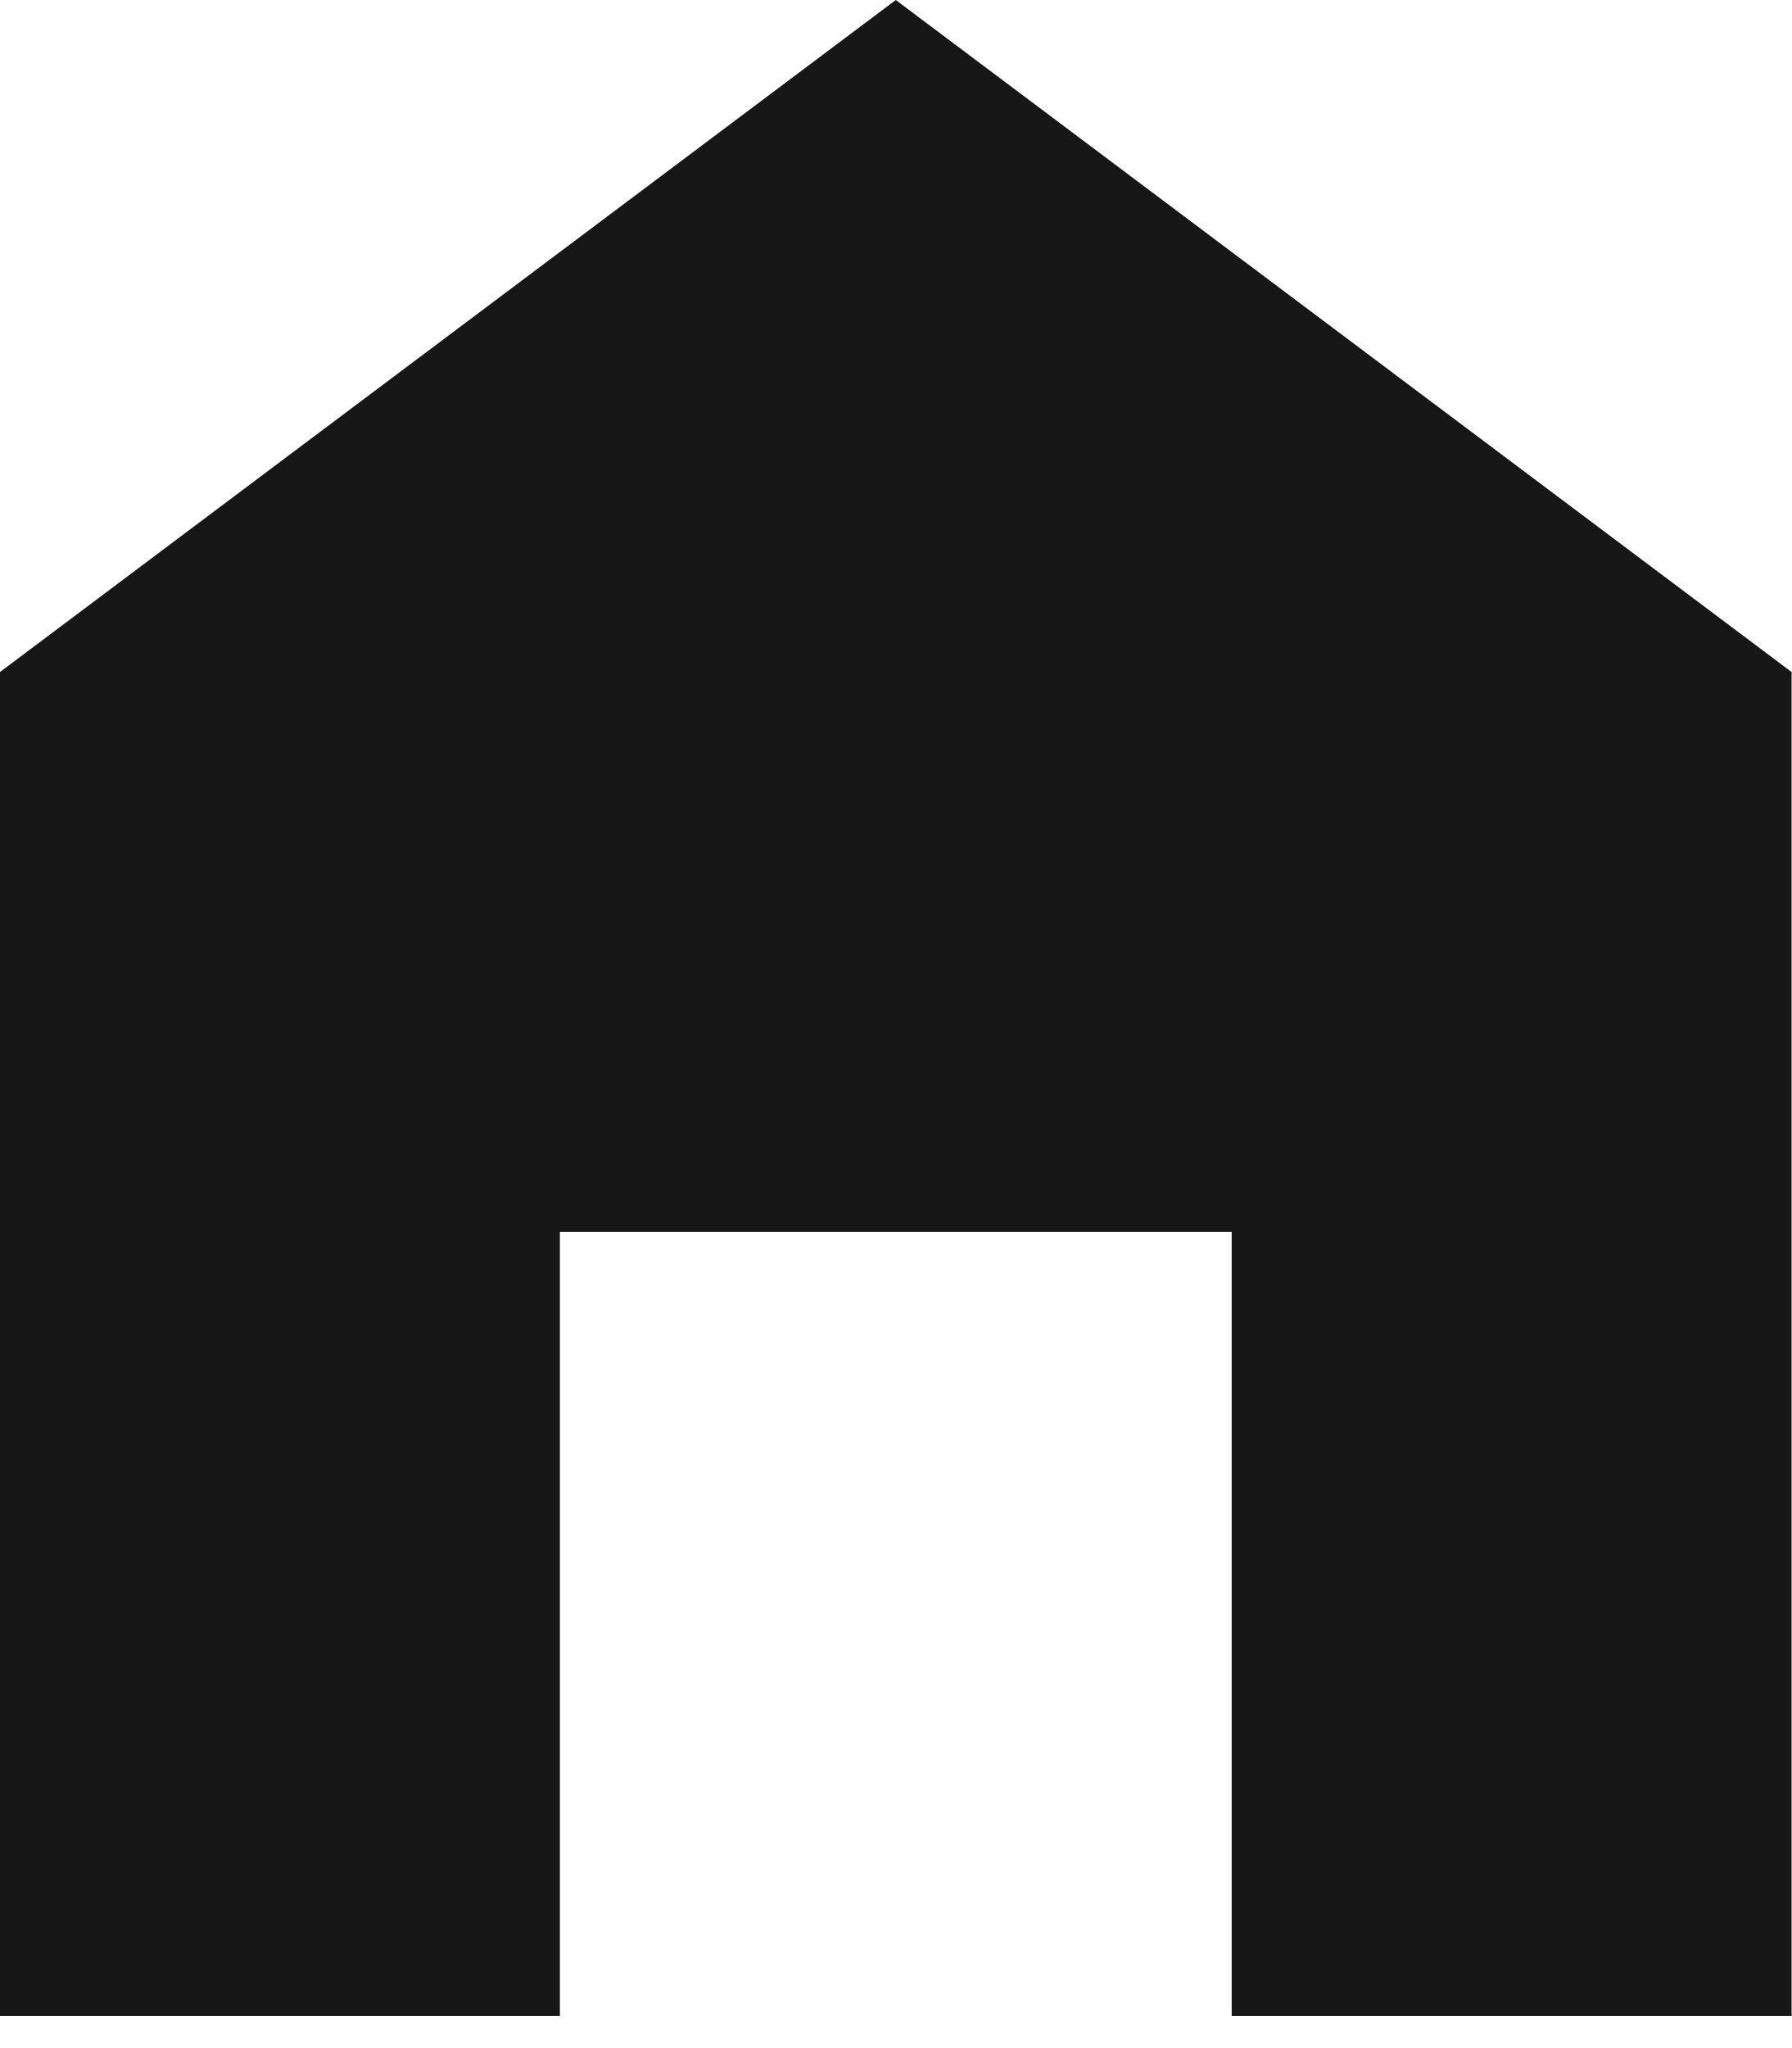
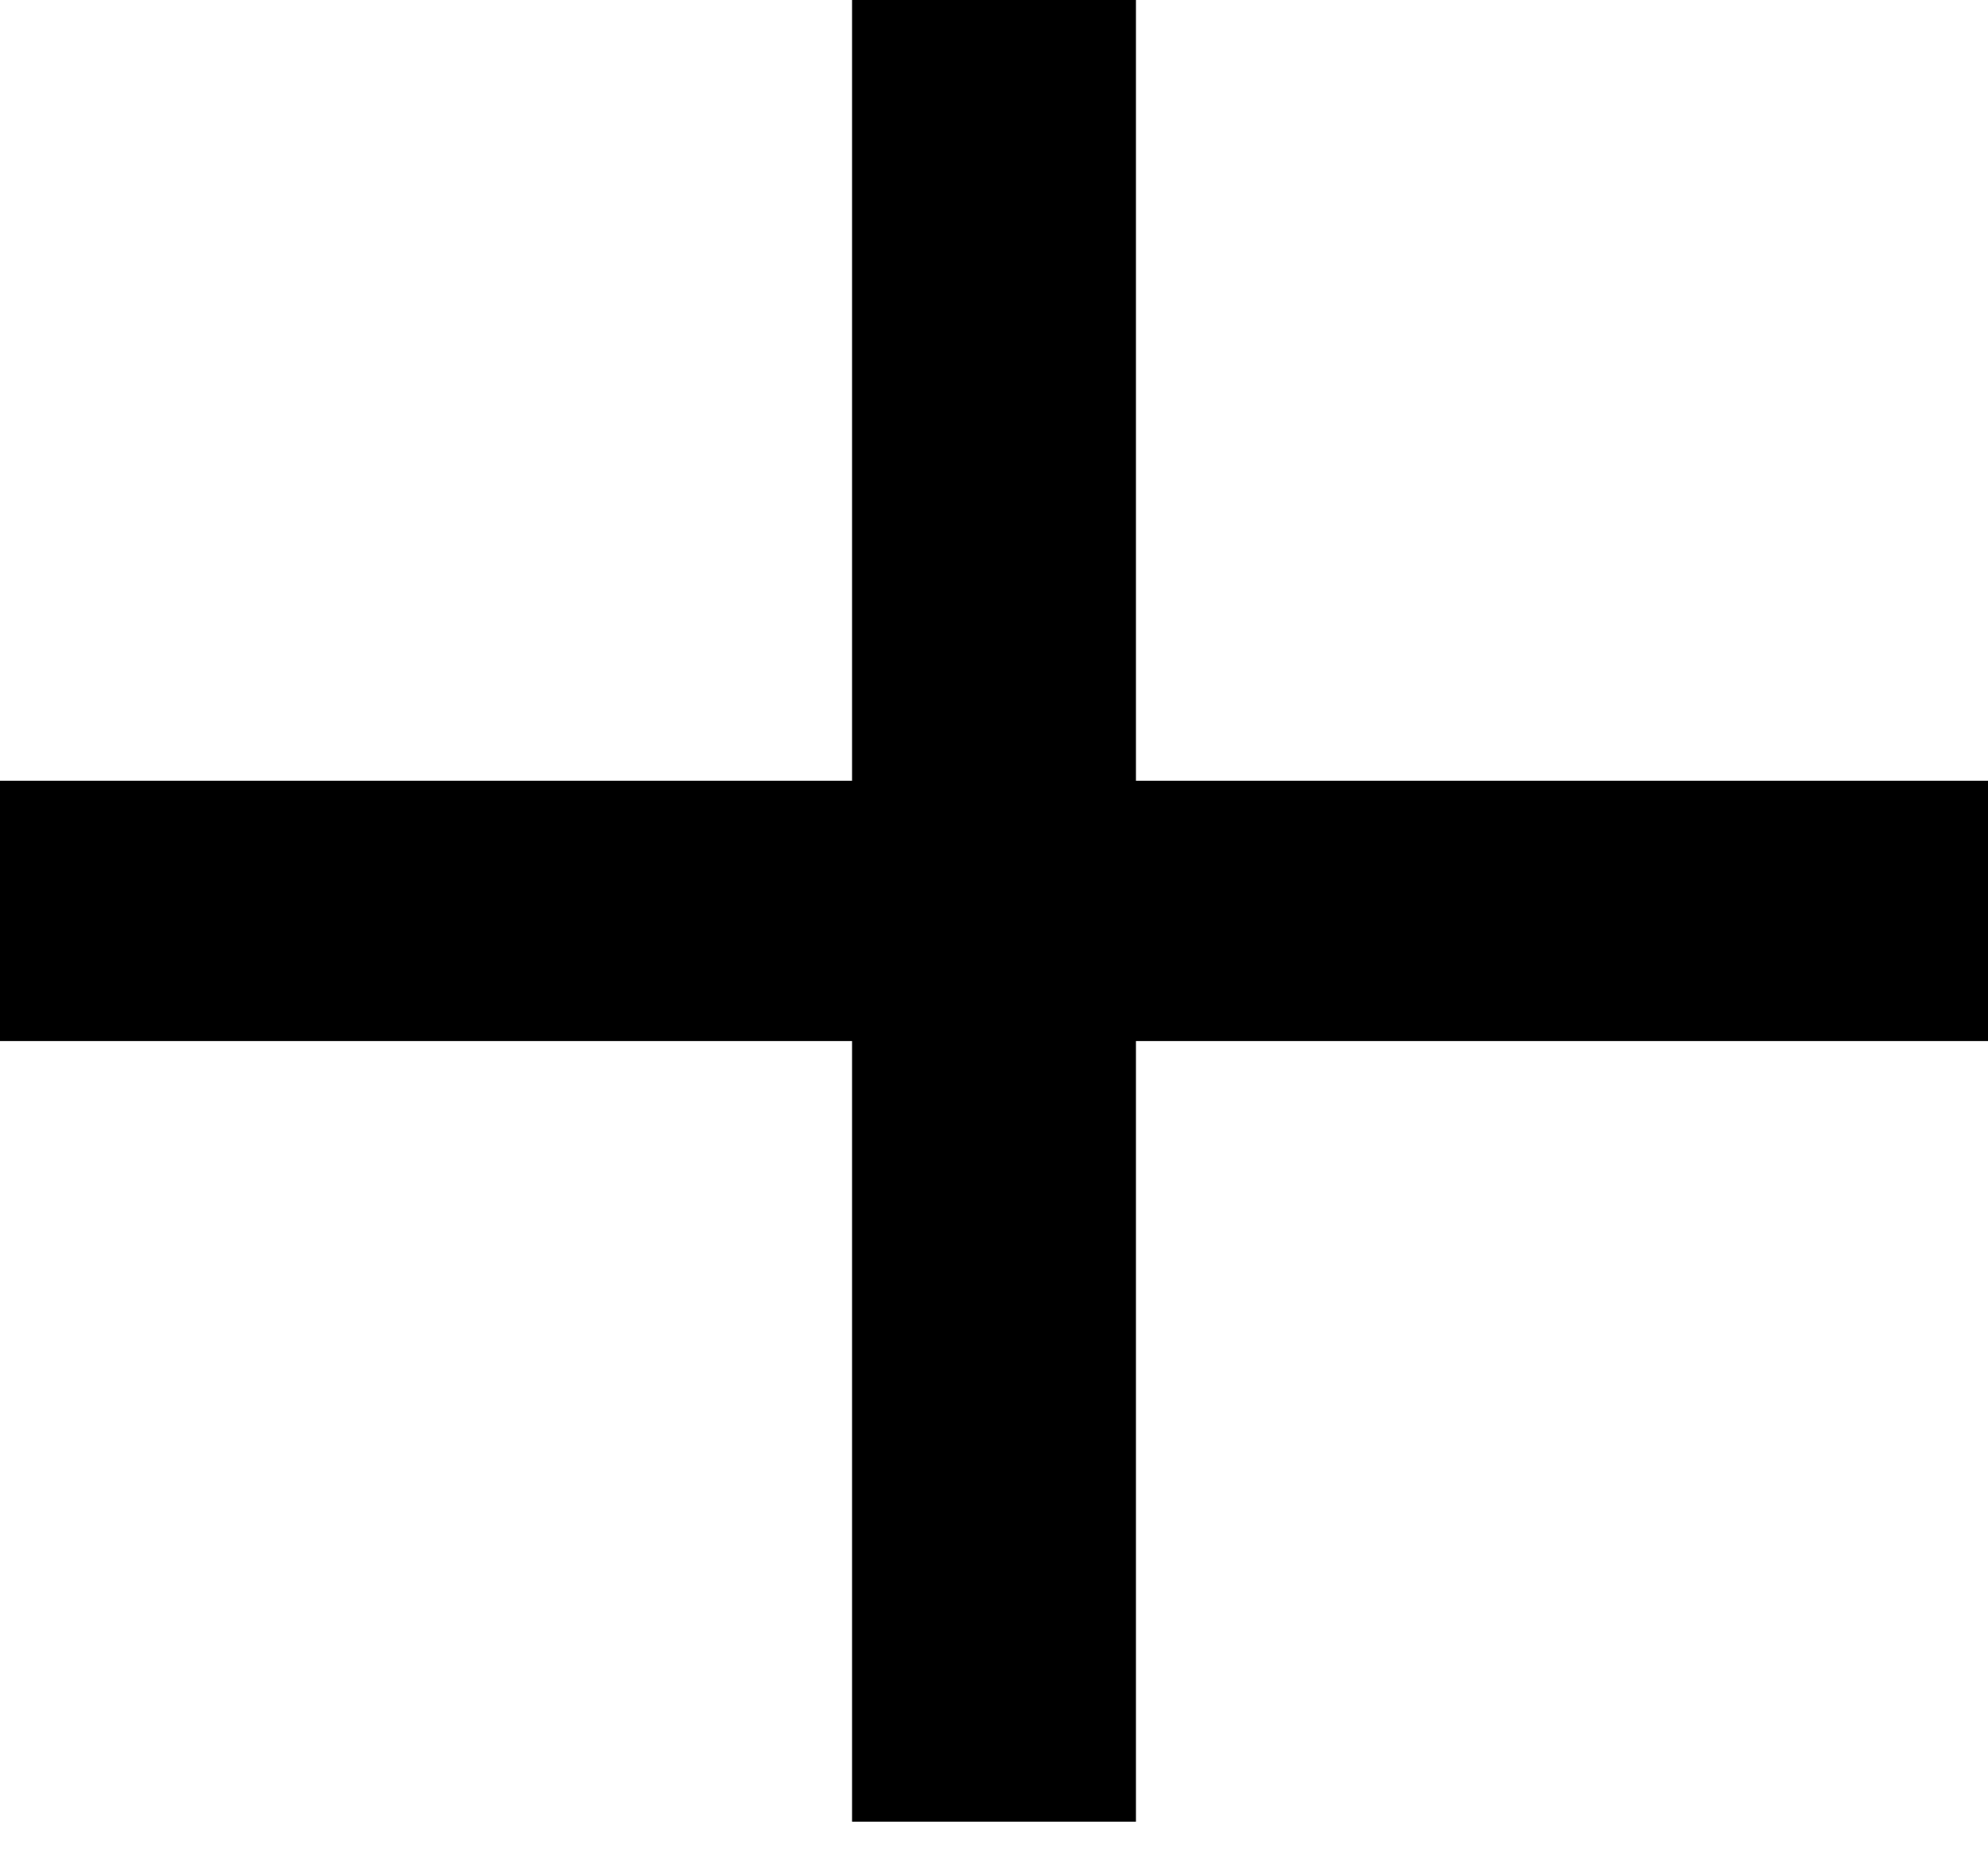
- <svg xmlns="http://www.w3.org/2000/svg" width="35" height="40" viewBox="0 0 35 40" fill="none">
-   <path d="M17.5 0L0 13.125V39.375H10.938V24.062H24.062V39.375H35V13.125L17.5 0Z" fill="#181717" />
+ <svg xmlns="http://www.w3.org/2000/svg" width="15" height="14" viewBox="0 0 15 14" fill="none">
+   <path d="M6.429 7.855H0V5.891H6.429V0H8.571V5.891H15V7.855H8.571V13.745H6.429V7.855Z" fill="black" />
</svg>
